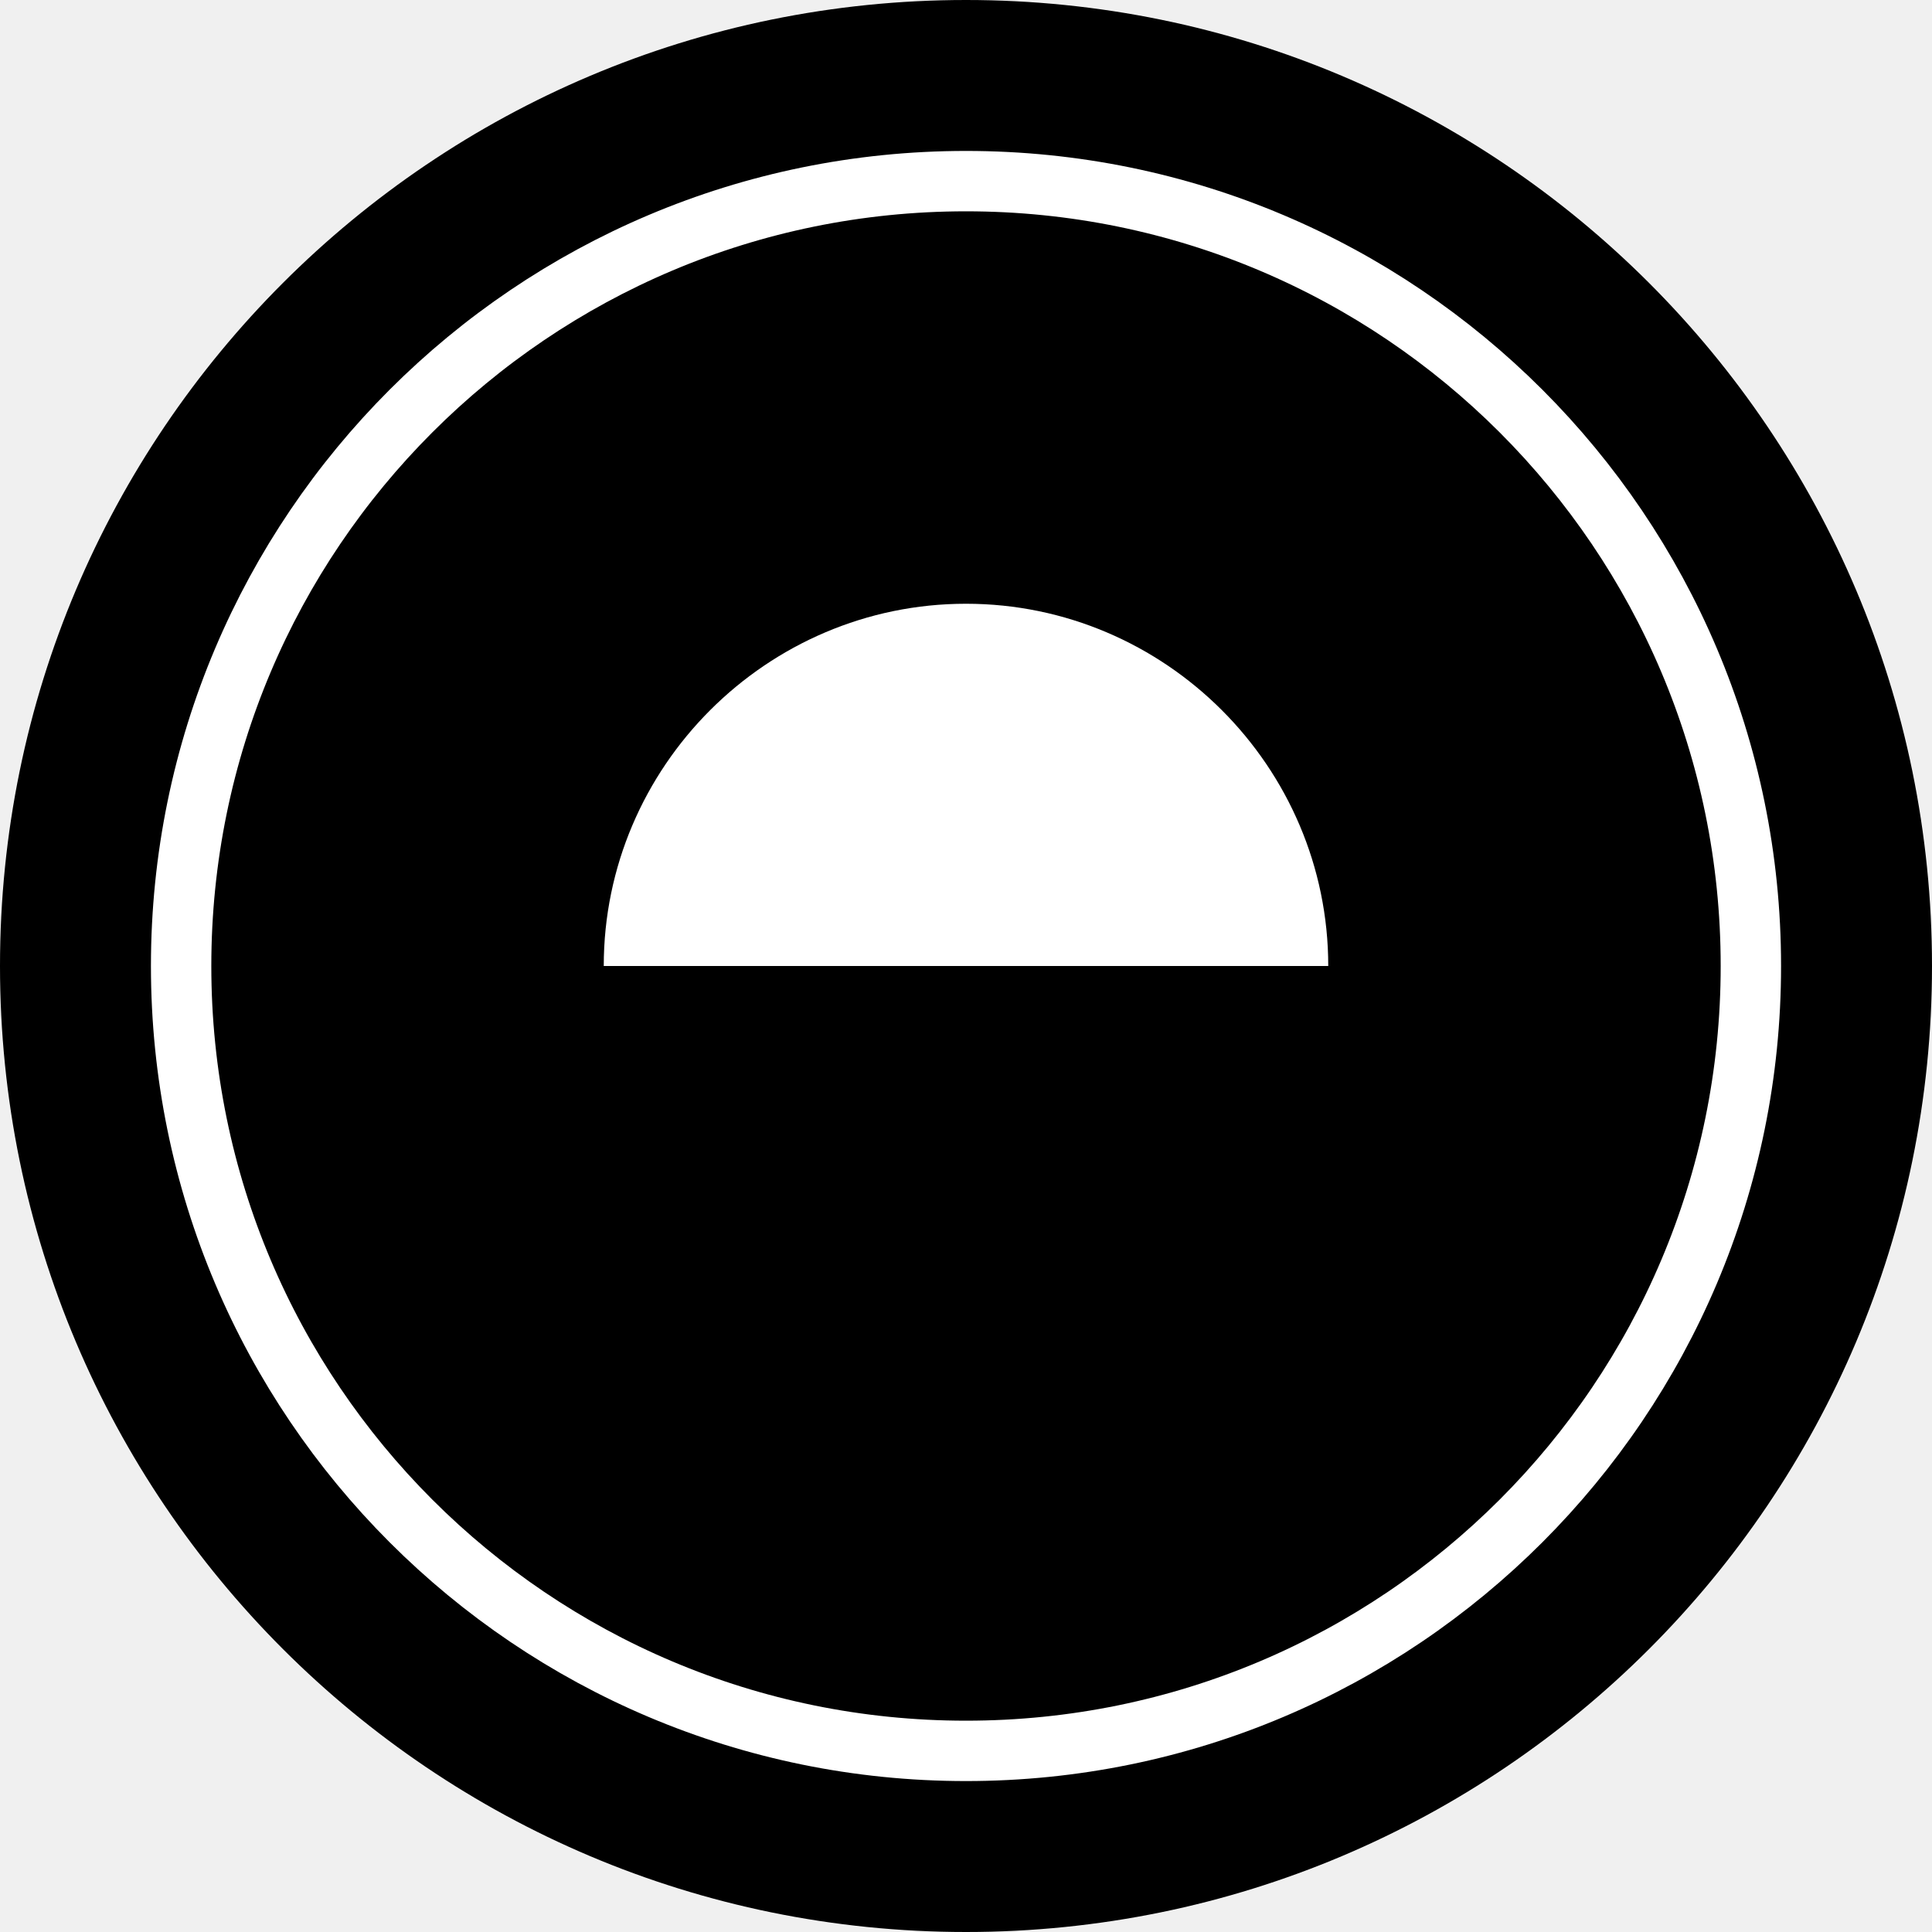
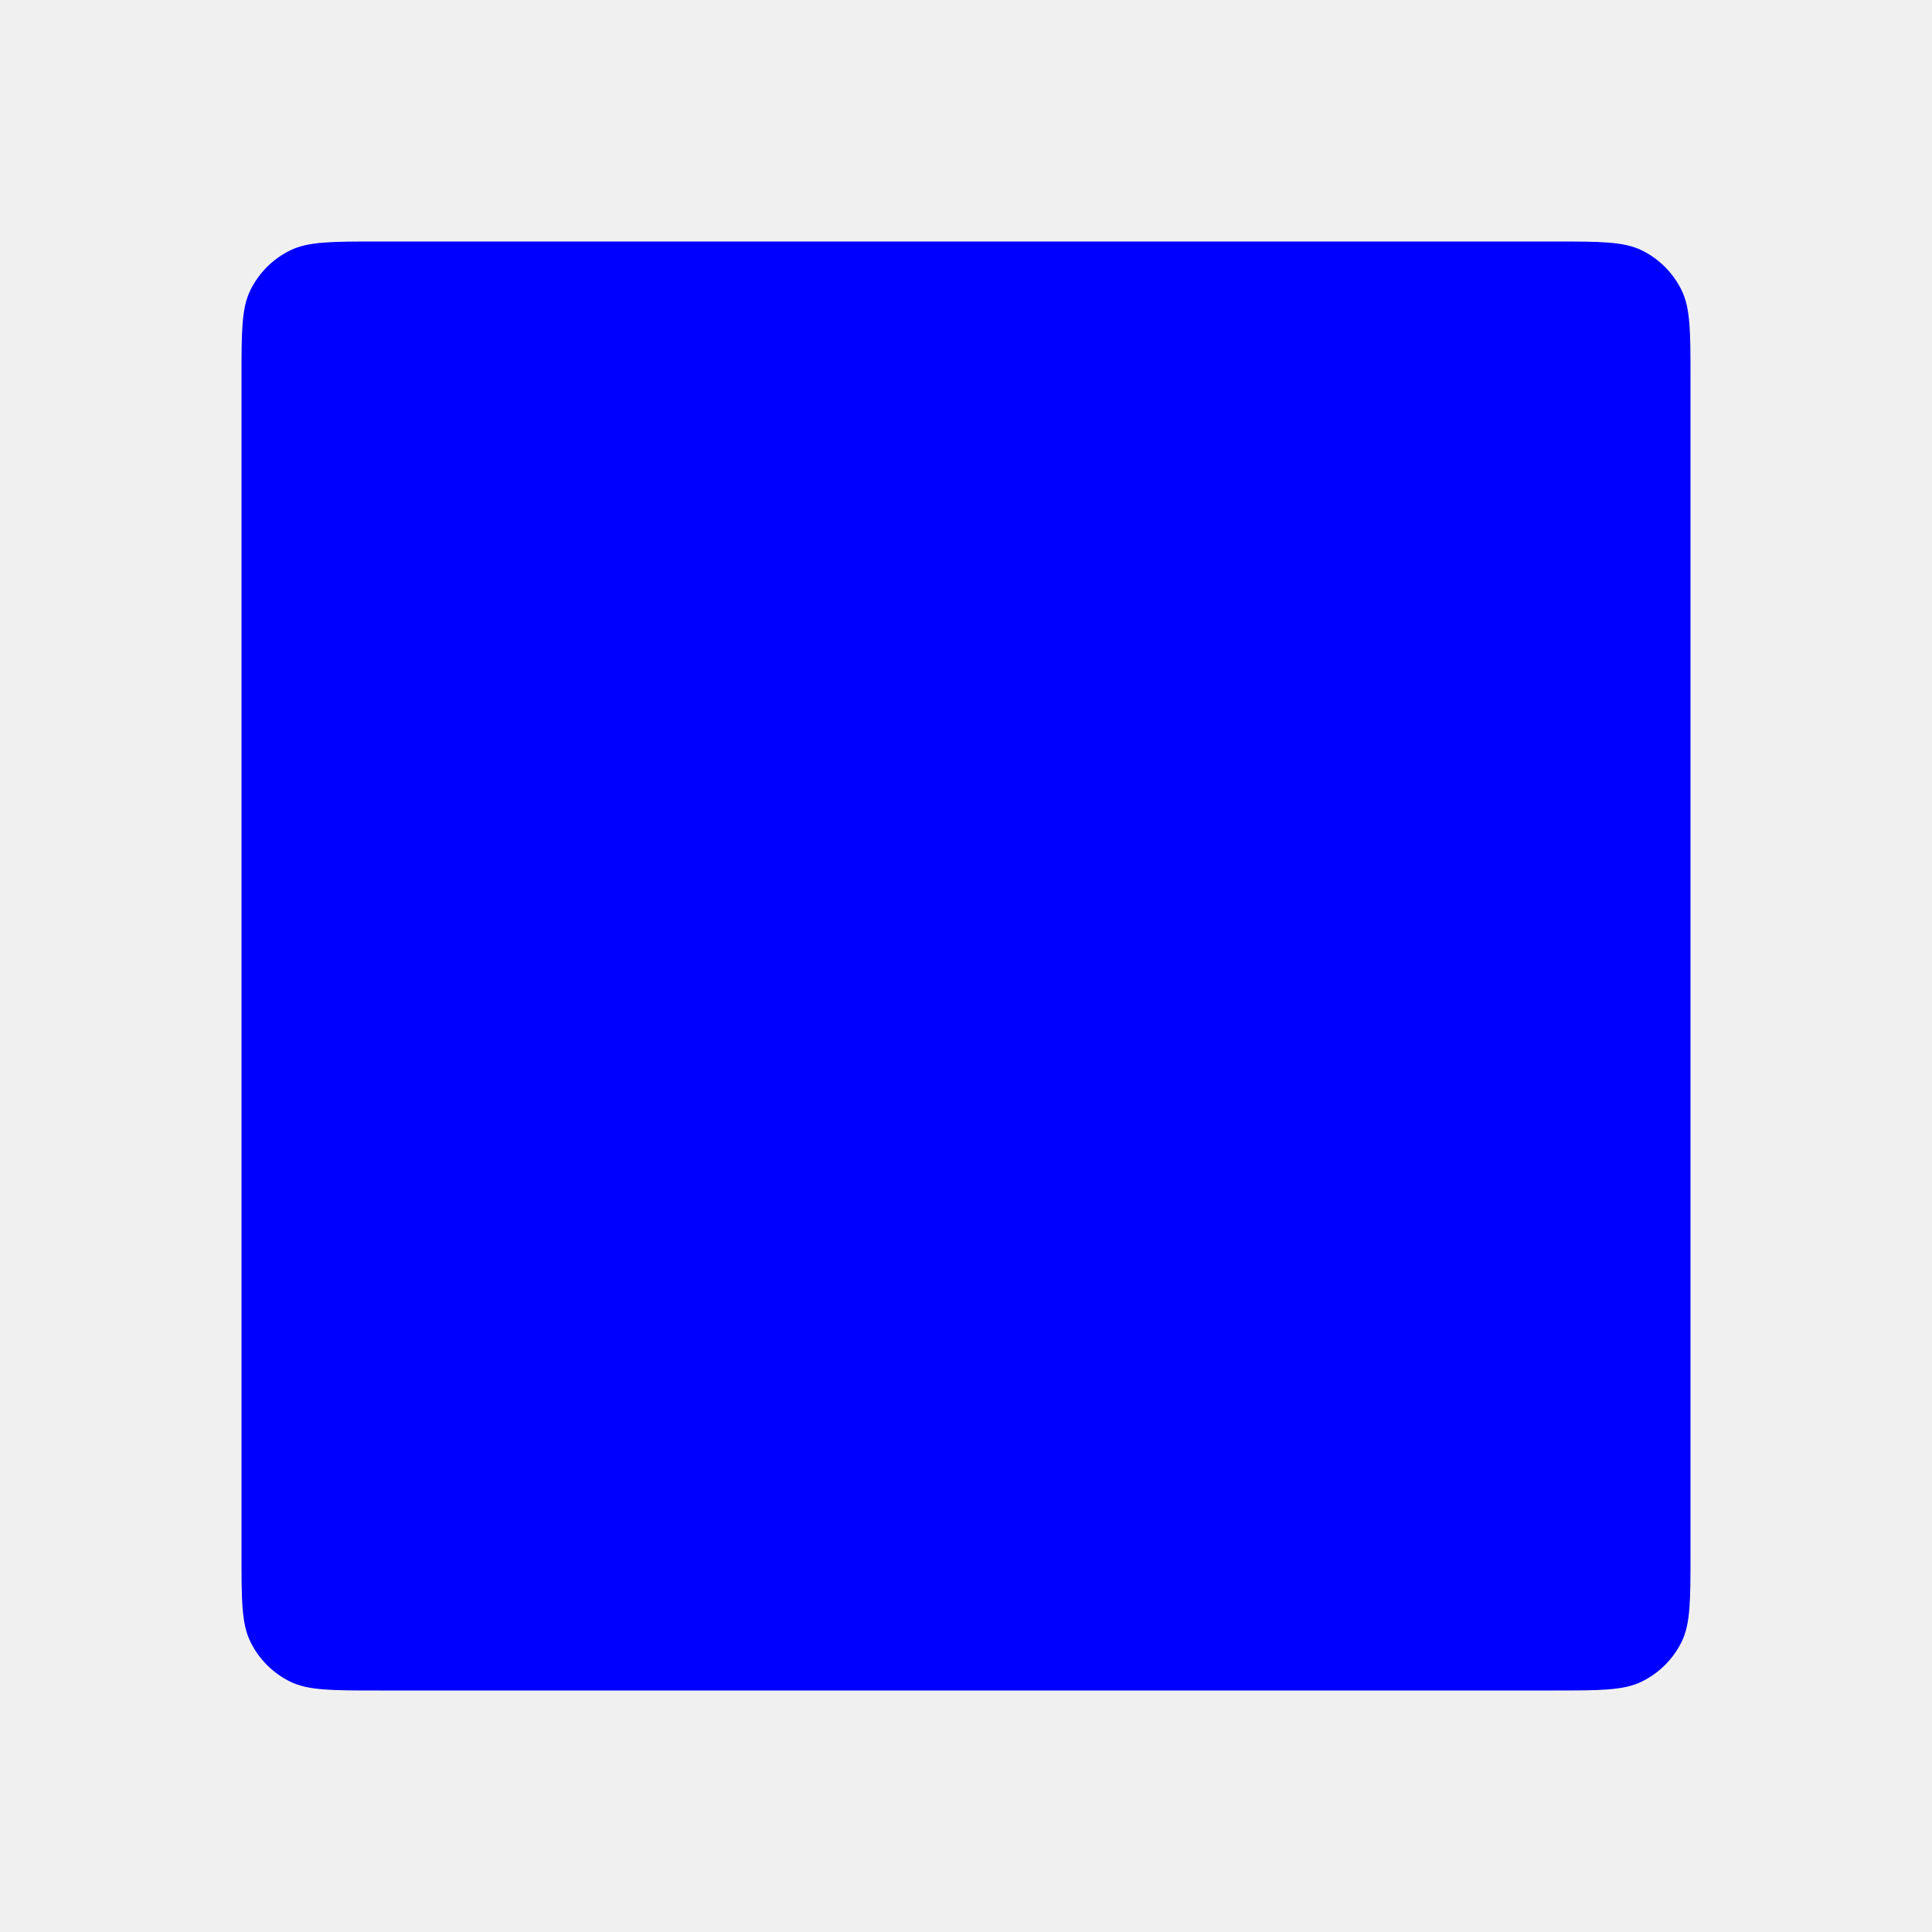
- <svg xmlns="http://www.w3.org/2000/svg" width="32" height="32" viewBox="0 0 32 32">
-   <defs>
-     <linearGradient id="base-gradient" x1="0%" y1="0%" x2="100%" y2="100%">
-       <stop offset="0%" stopColor="#0052FF" />
-       <stop offset="100%" stopColor="#0045D8" />
-     </linearGradient>
-   </defs>
-   <circle cx="16" cy="16" r="16" fill="url(#base-gradient)" />
-   <circle cx="16" cy="16" r="13" fill="none" stroke="#FFF" strokeWidth="2" />
-   <path fill="#FFF" d="M10 16c0-3.3 2.7-6 6-6s6 2.7 6 6" />
+ <svg xmlns="http://www.w3.org/2000/svg" width="24" height="24" fill="none" viewBox="0 0 24 24">
+   <path fill="#00F" d="M3 4.706c0-.585 0-.877.11-1.101.106-.215.28-.39.496-.495C3.83 3 4.122 3 4.706 3h14.588c.585 0 .876 0 1.101.11.215.105.389.28.494.495.111.225.111.517.111 1.101v14.588c0 .585 0 .876-.11 1.101-.106.215-.28.389-.495.494-.225.111-.517.111-1.101.111H4.706c-.585 0-.876 0-1.101-.11a1.08 1.08 0 0 1-.494-.495C3 20.17 3 19.878 3 19.294z" />
</svg>
